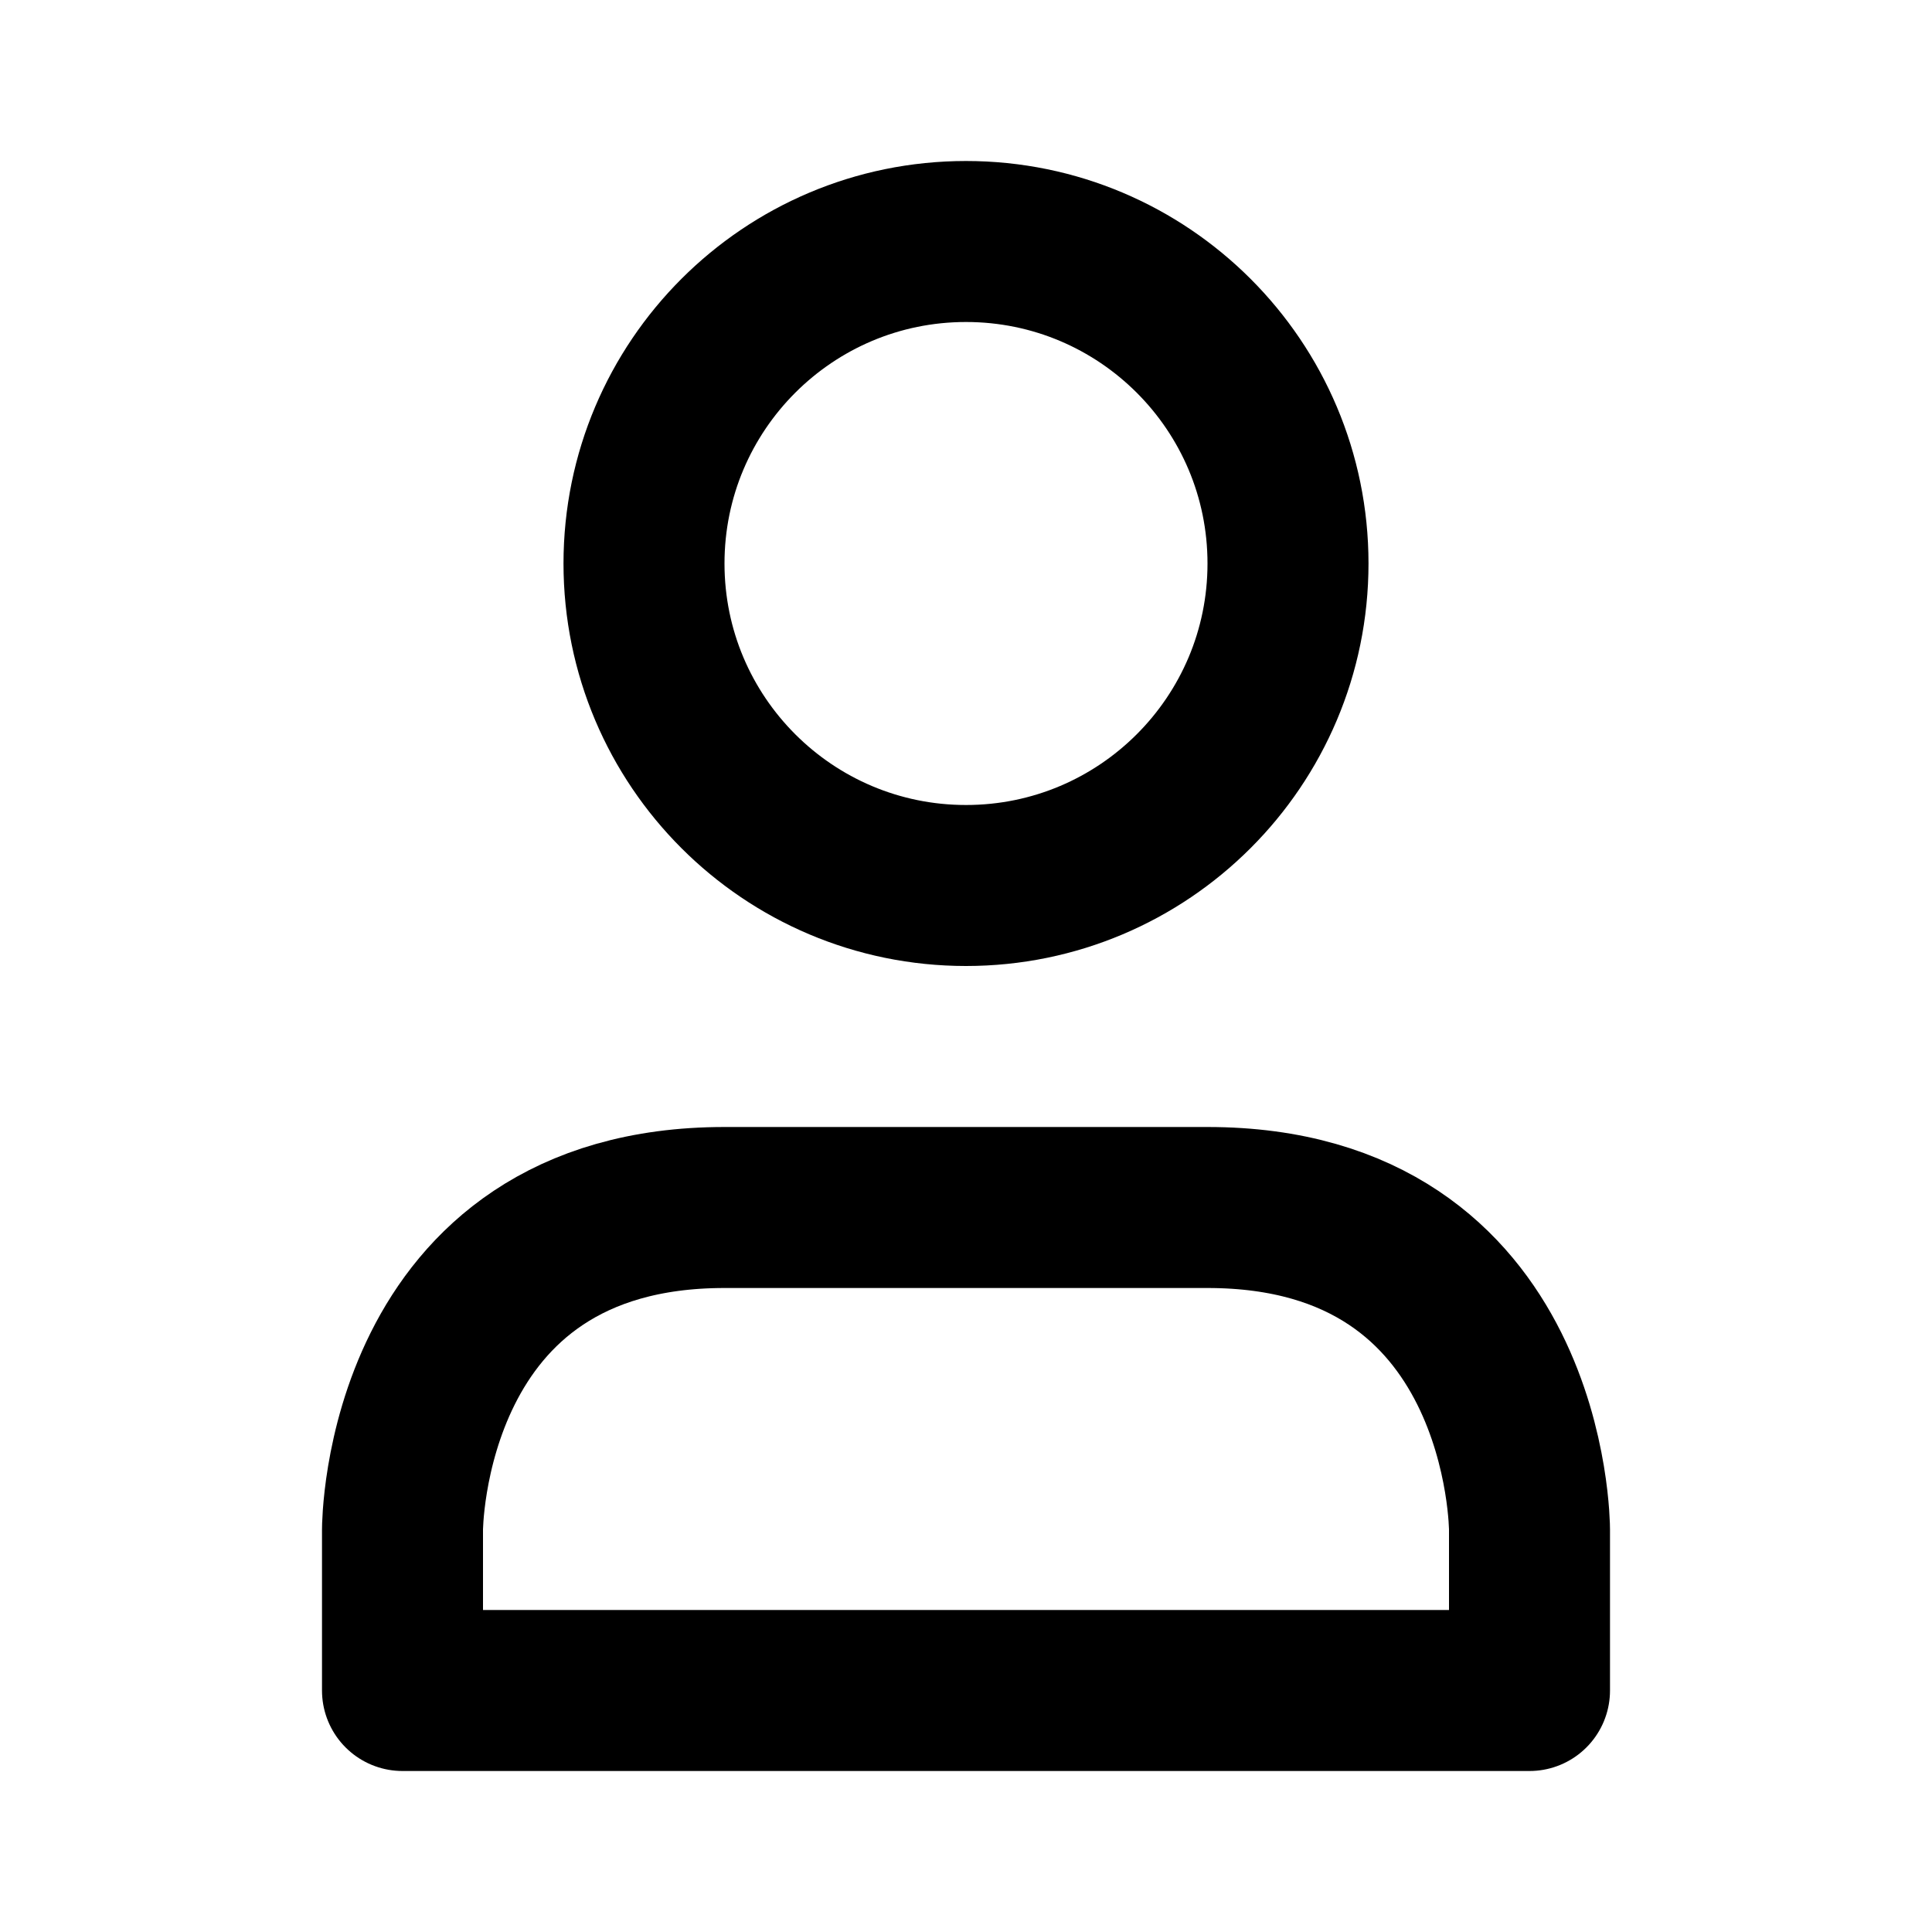
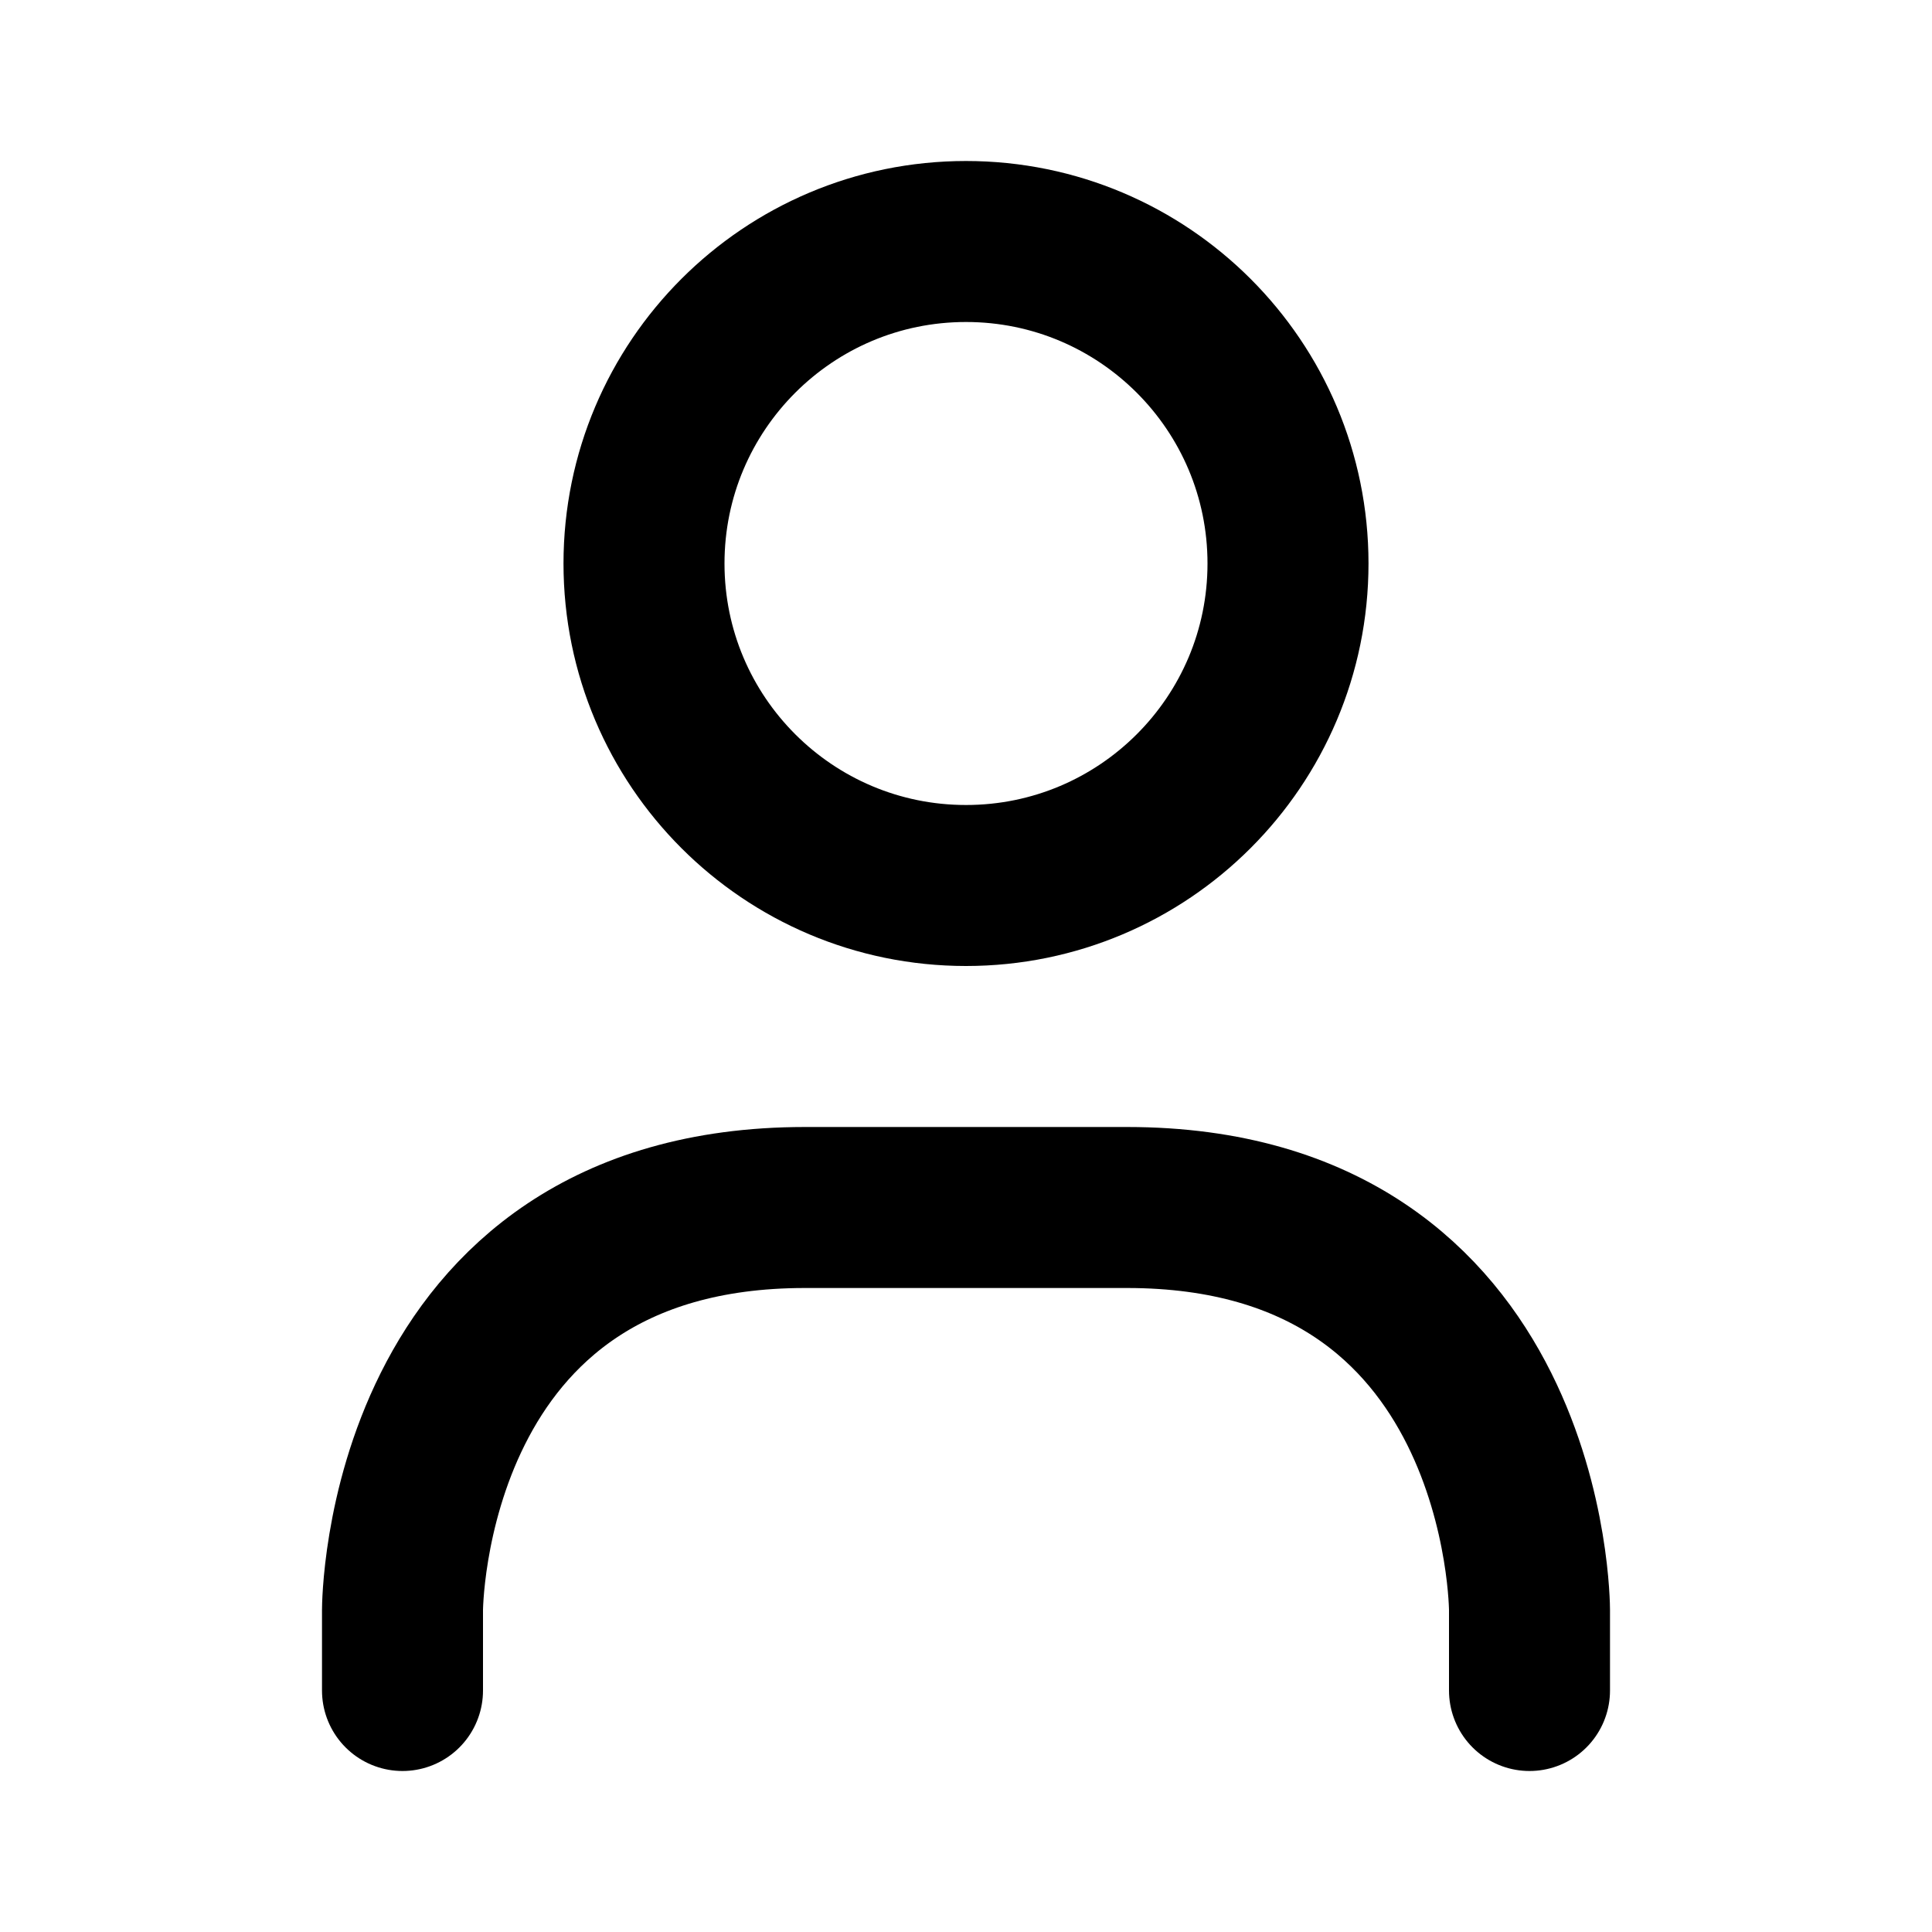
- <svg xmlns="http://www.w3.org/2000/svg" stroke-miterlimit="10" style="fill-rule:nonzero;clip-rule:evenodd;stroke-linecap:round;stroke-linejoin:round;" version="1.1" viewBox="0 0 24 24" xml:space="preserve">
+ <svg xmlns="http://www.w3.org/2000/svg" height="24.0px" stroke-miterlimit="10" style="fill-rule:nonzero;clip-rule:evenodd;stroke-linecap:round;stroke-linejoin:round;" version="1.1" viewBox="0 0 24 24" width="24.0px" xml:space="preserve">
  <defs />
  <g id="Layer-1">
-     <path d="M5 21L19 21L19 19C19 19 19 15 15 15L9 15C5 15 5 19 5 19L5 21ZM8 7C8 4.791 9.791 3 12 3C14.209 3 16 4.791 16 7C16 9.209 14.209 11 12 11C9.791 11 8 9.209 8 7Z" fill="none" fill-rule="evenodd" opacity="1" stroke="#000000" stroke-linecap="round" stroke-linejoin="round" stroke-width="2" />
+     <path d="M8 7C8 4.791 9.791 3 12 3C14.209 3 16 4.791 16 7C16 9.209 14.209 11 12 11C9.791 11 8 9.209 8 7ZM19 21L19 20C19 20 19 15 14 15L10 15C5 15 5 20 5 20L5 21" fill="none" opacity="1" stroke="#000000" stroke-linecap="round" stroke-linejoin="round" stroke-width="2" />
  </g>
</svg>
